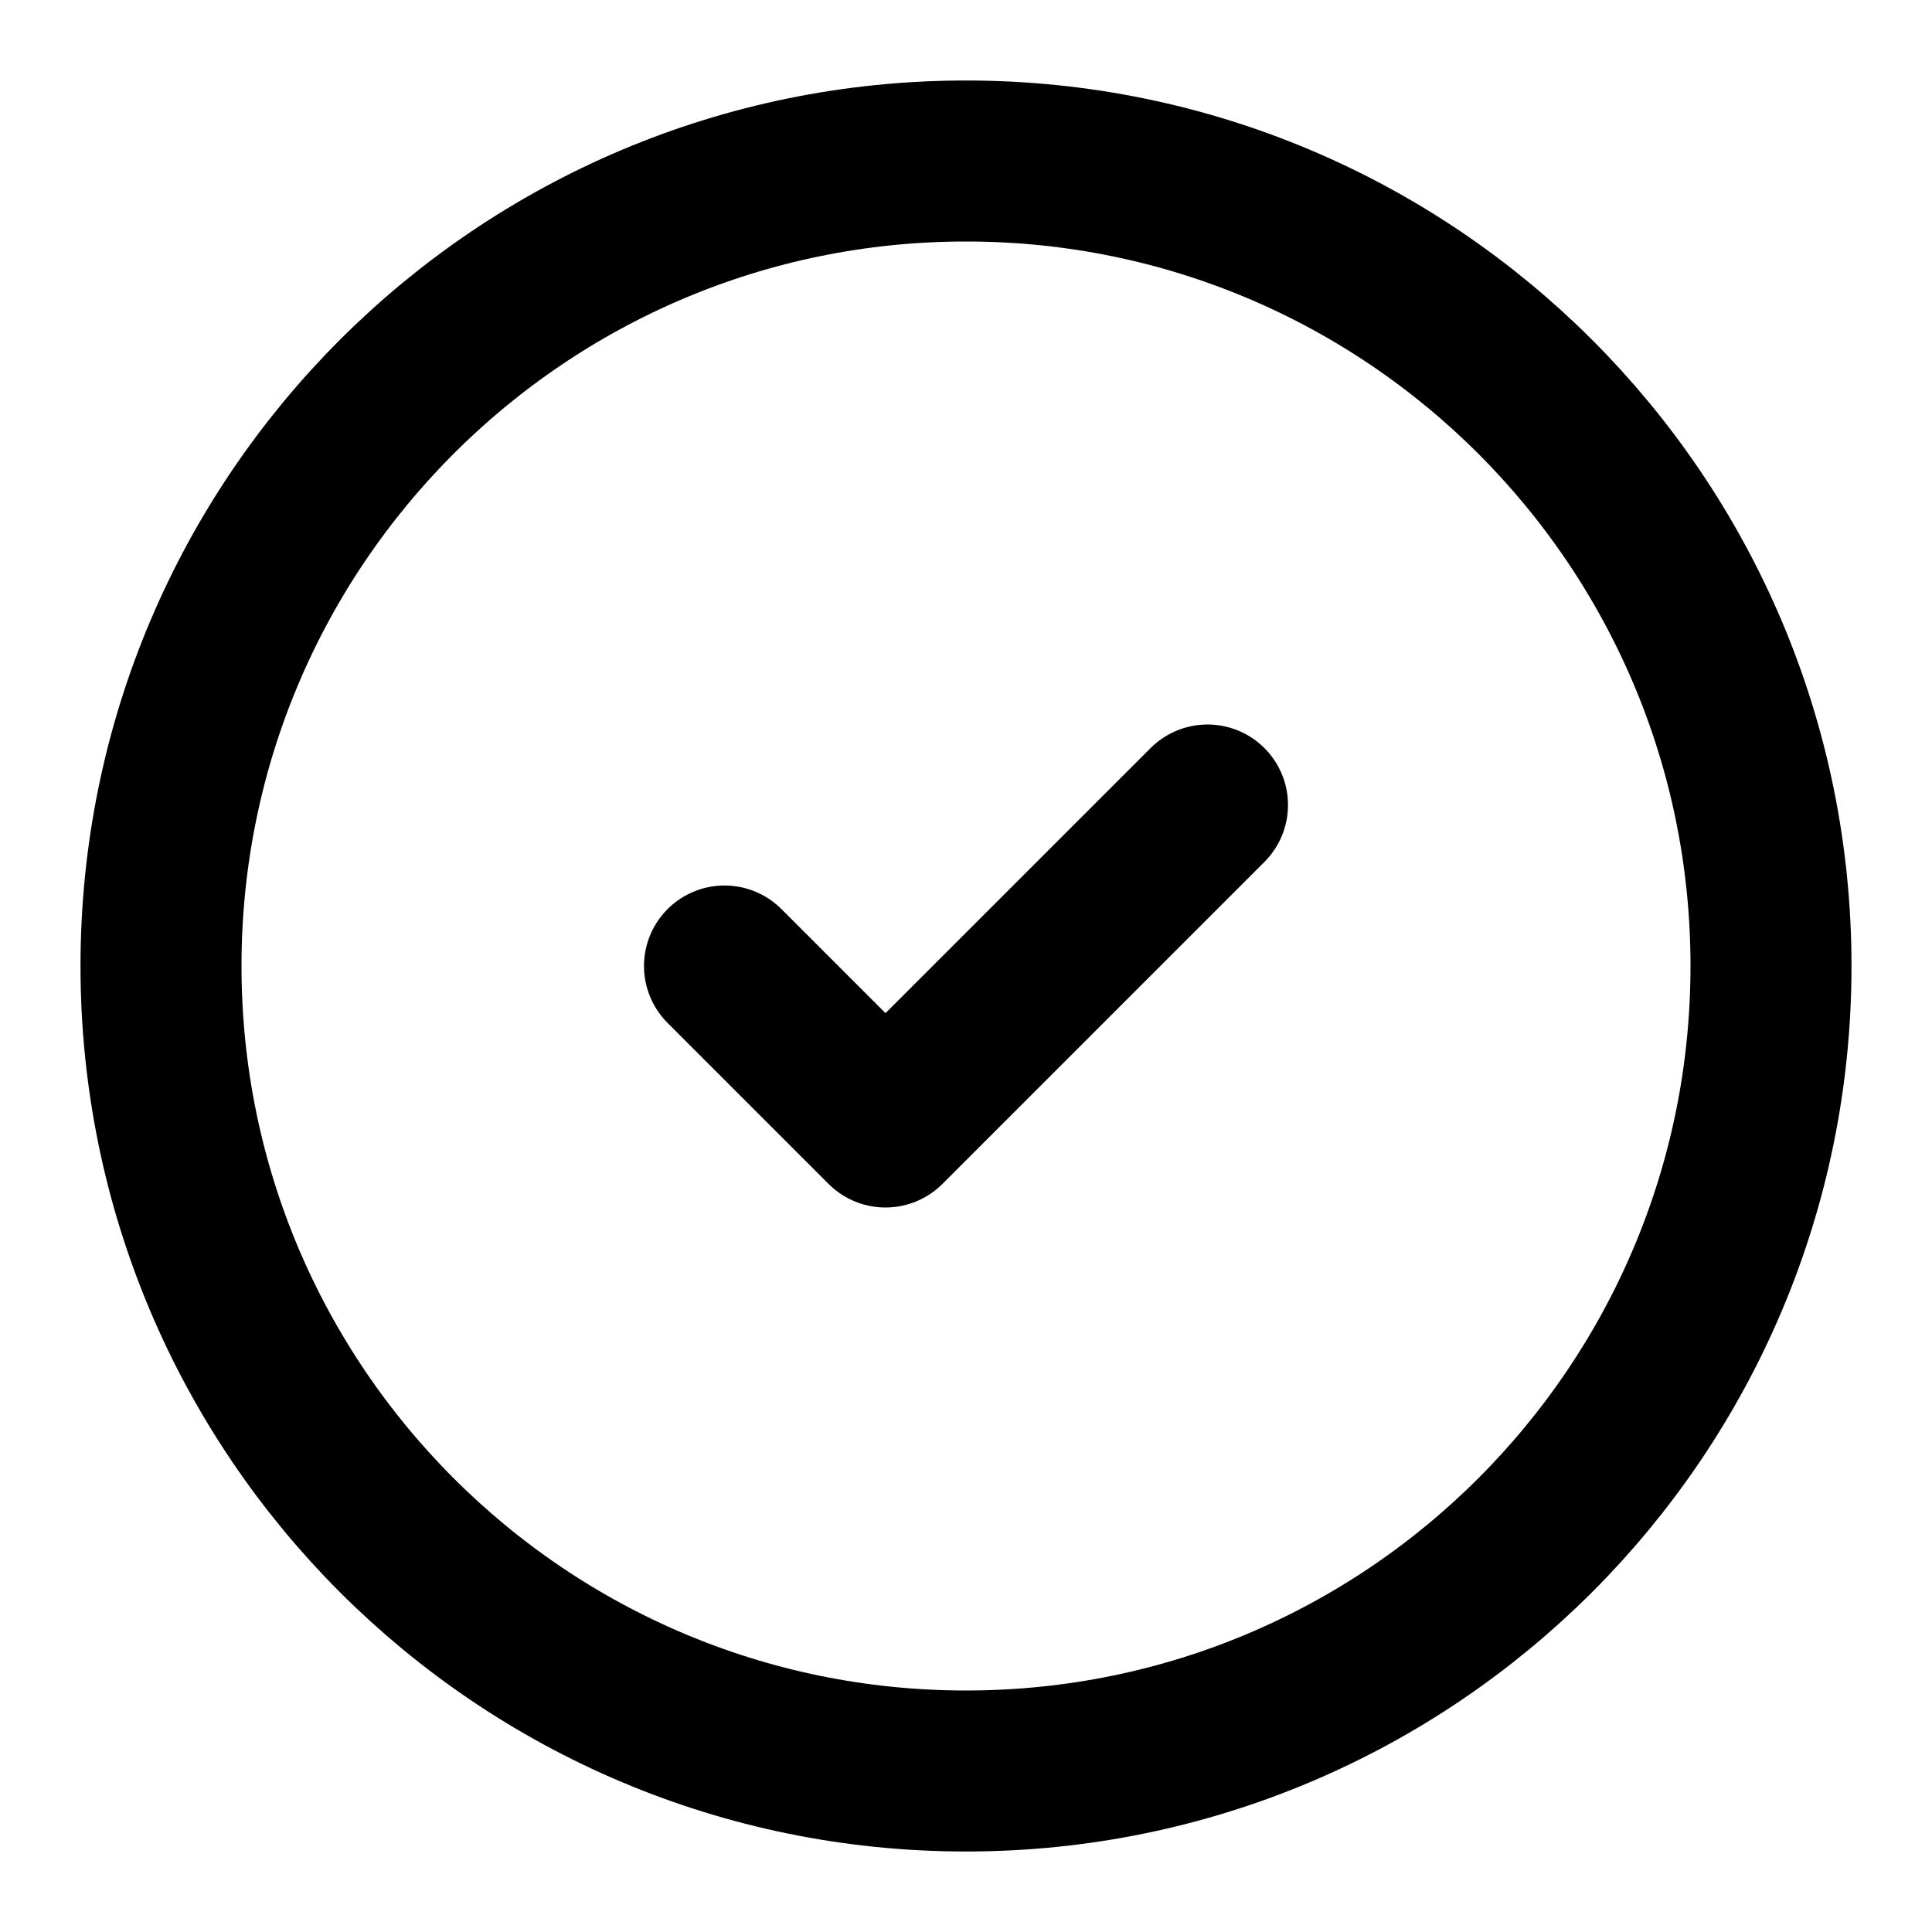
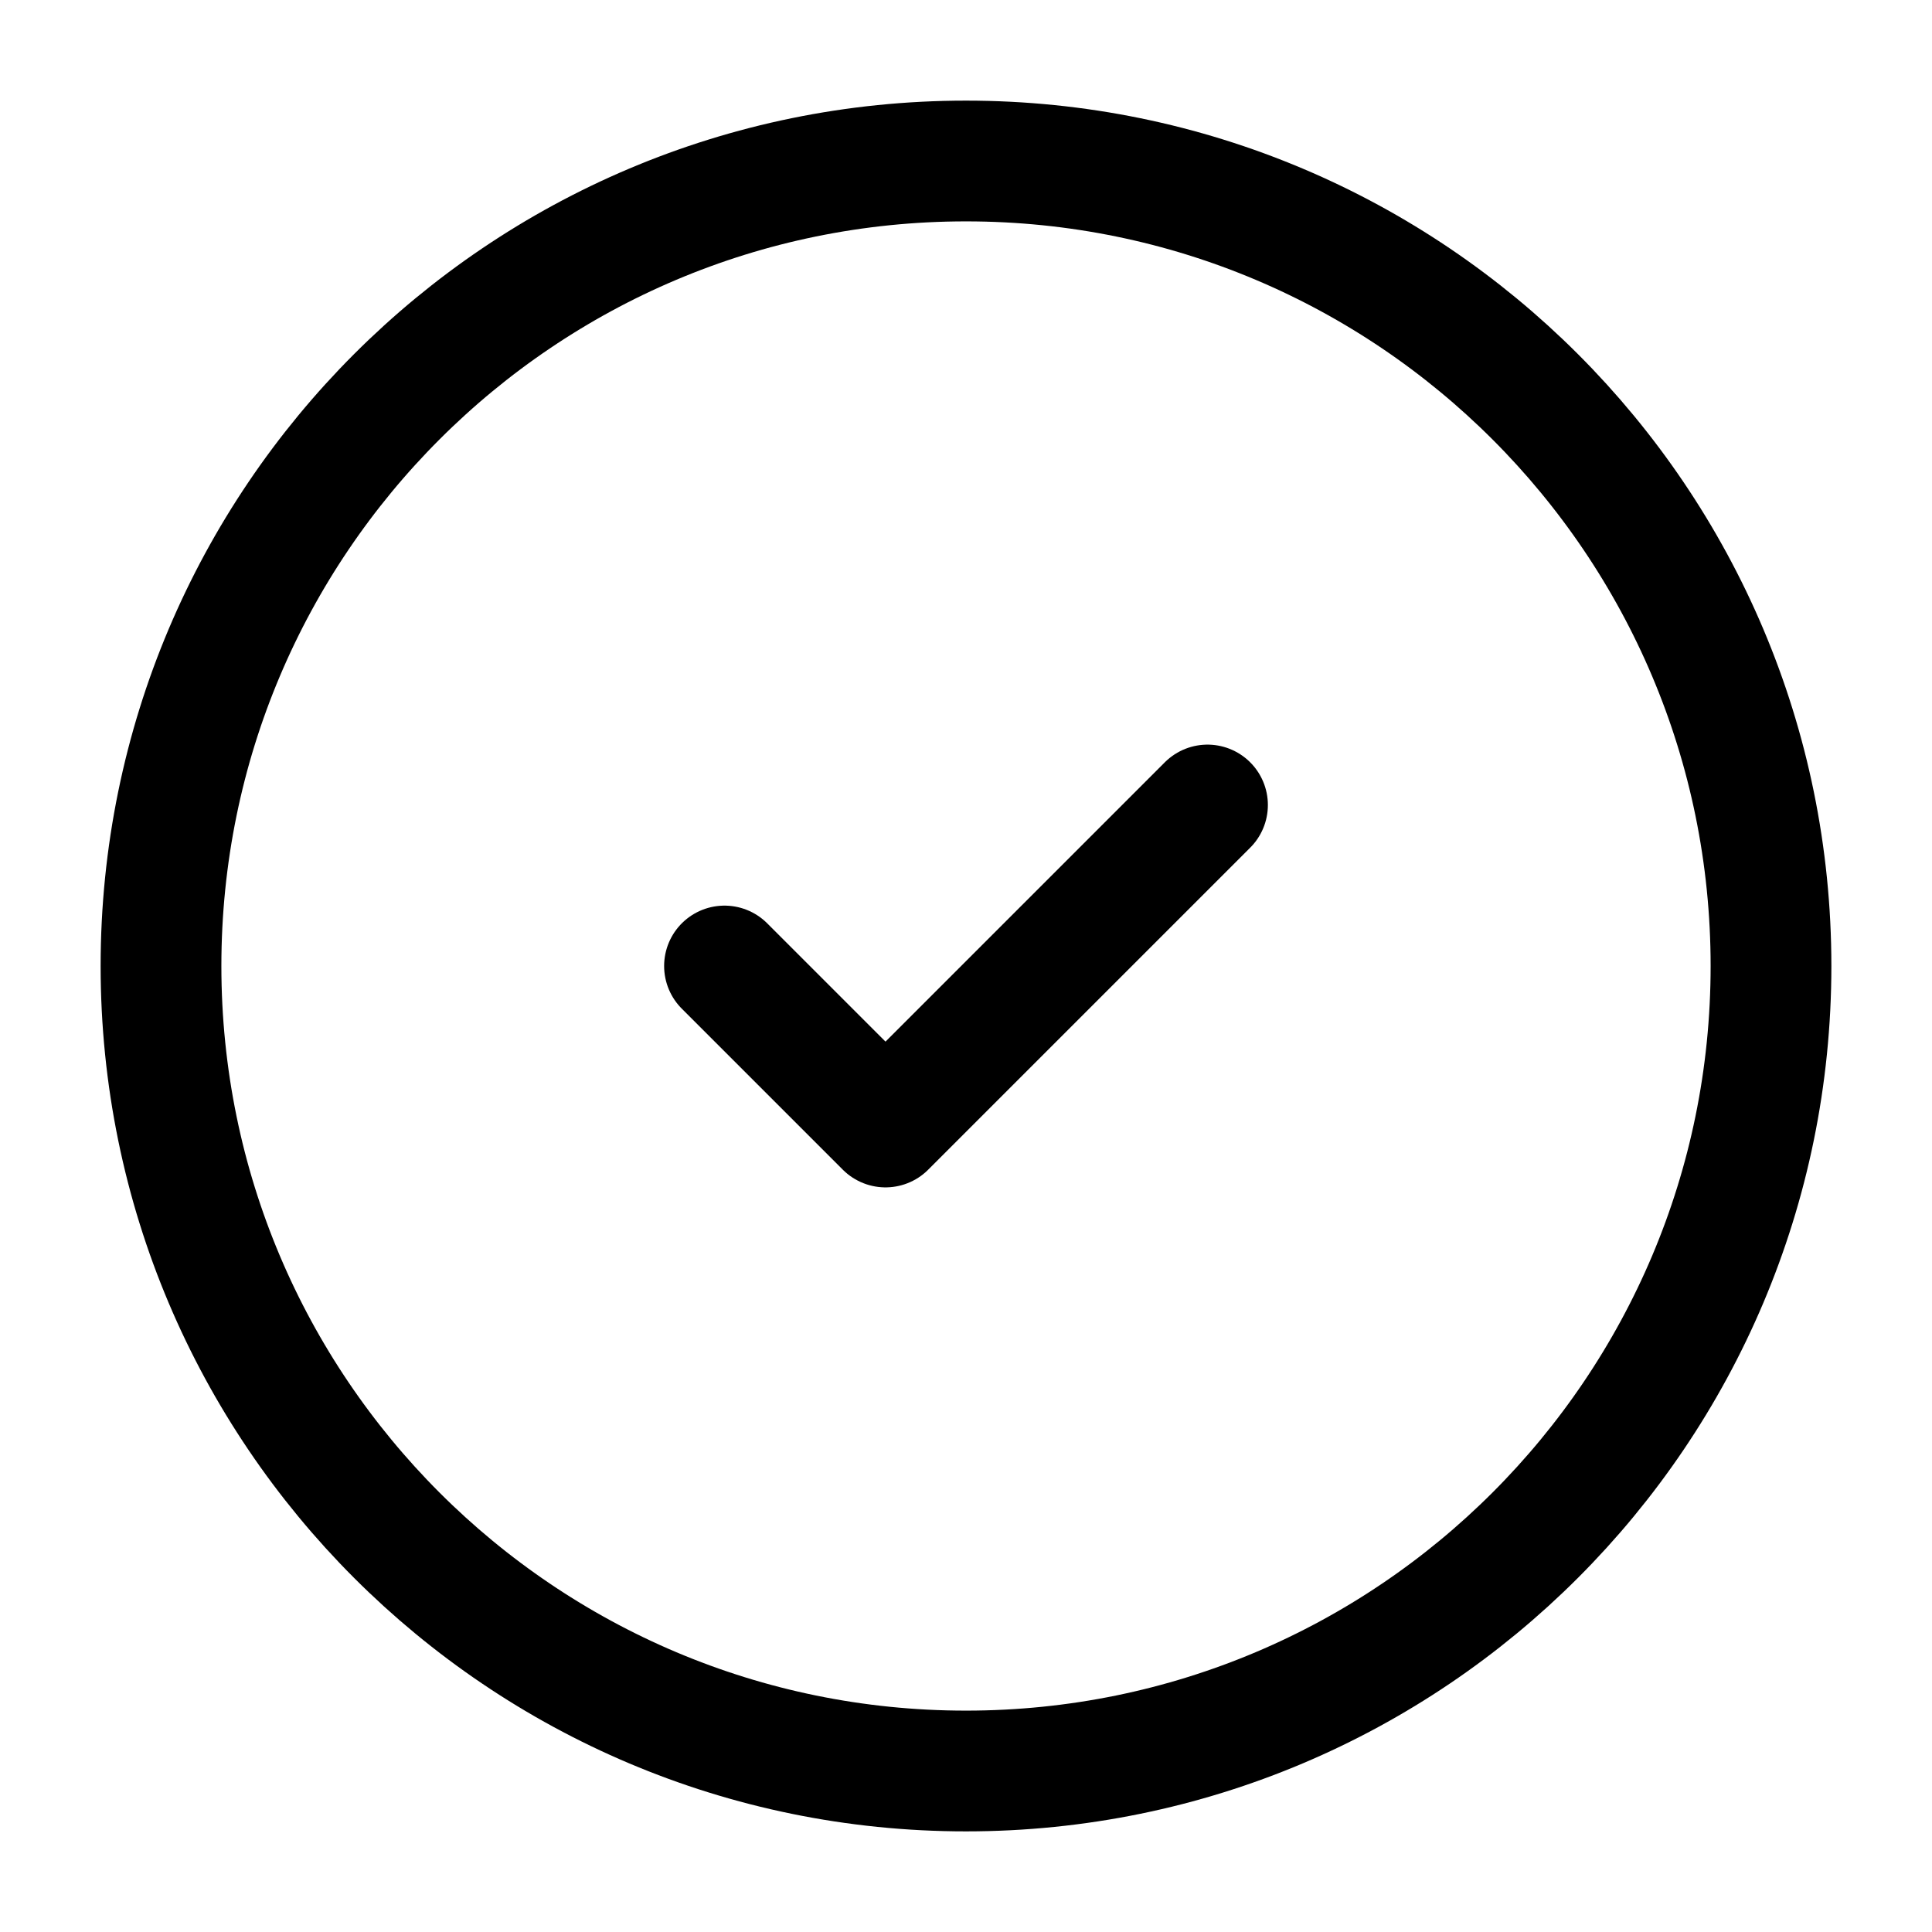
- <svg xmlns="http://www.w3.org/2000/svg" class="lucide lucide-circle-check" width="24" height="24" viewBox="0 0 24 24" fill="none" stroke="currentColor" stroke-width="2" stroke-linecap="round" stroke-linejoin="round">
+ <svg xmlns="http://www.w3.org/2000/svg" class="lucide lucide-circle-check" width="24" height="24" viewBox="0 0 24 24" fill="none" stroke="currentColor" stroke-width="1.5" stroke-linecap="round" stroke-linejoin="round">
  <circle cx="12" cy="12" r="10" />
  <path d="m9 12 2 2 4-4" />
</svg>
